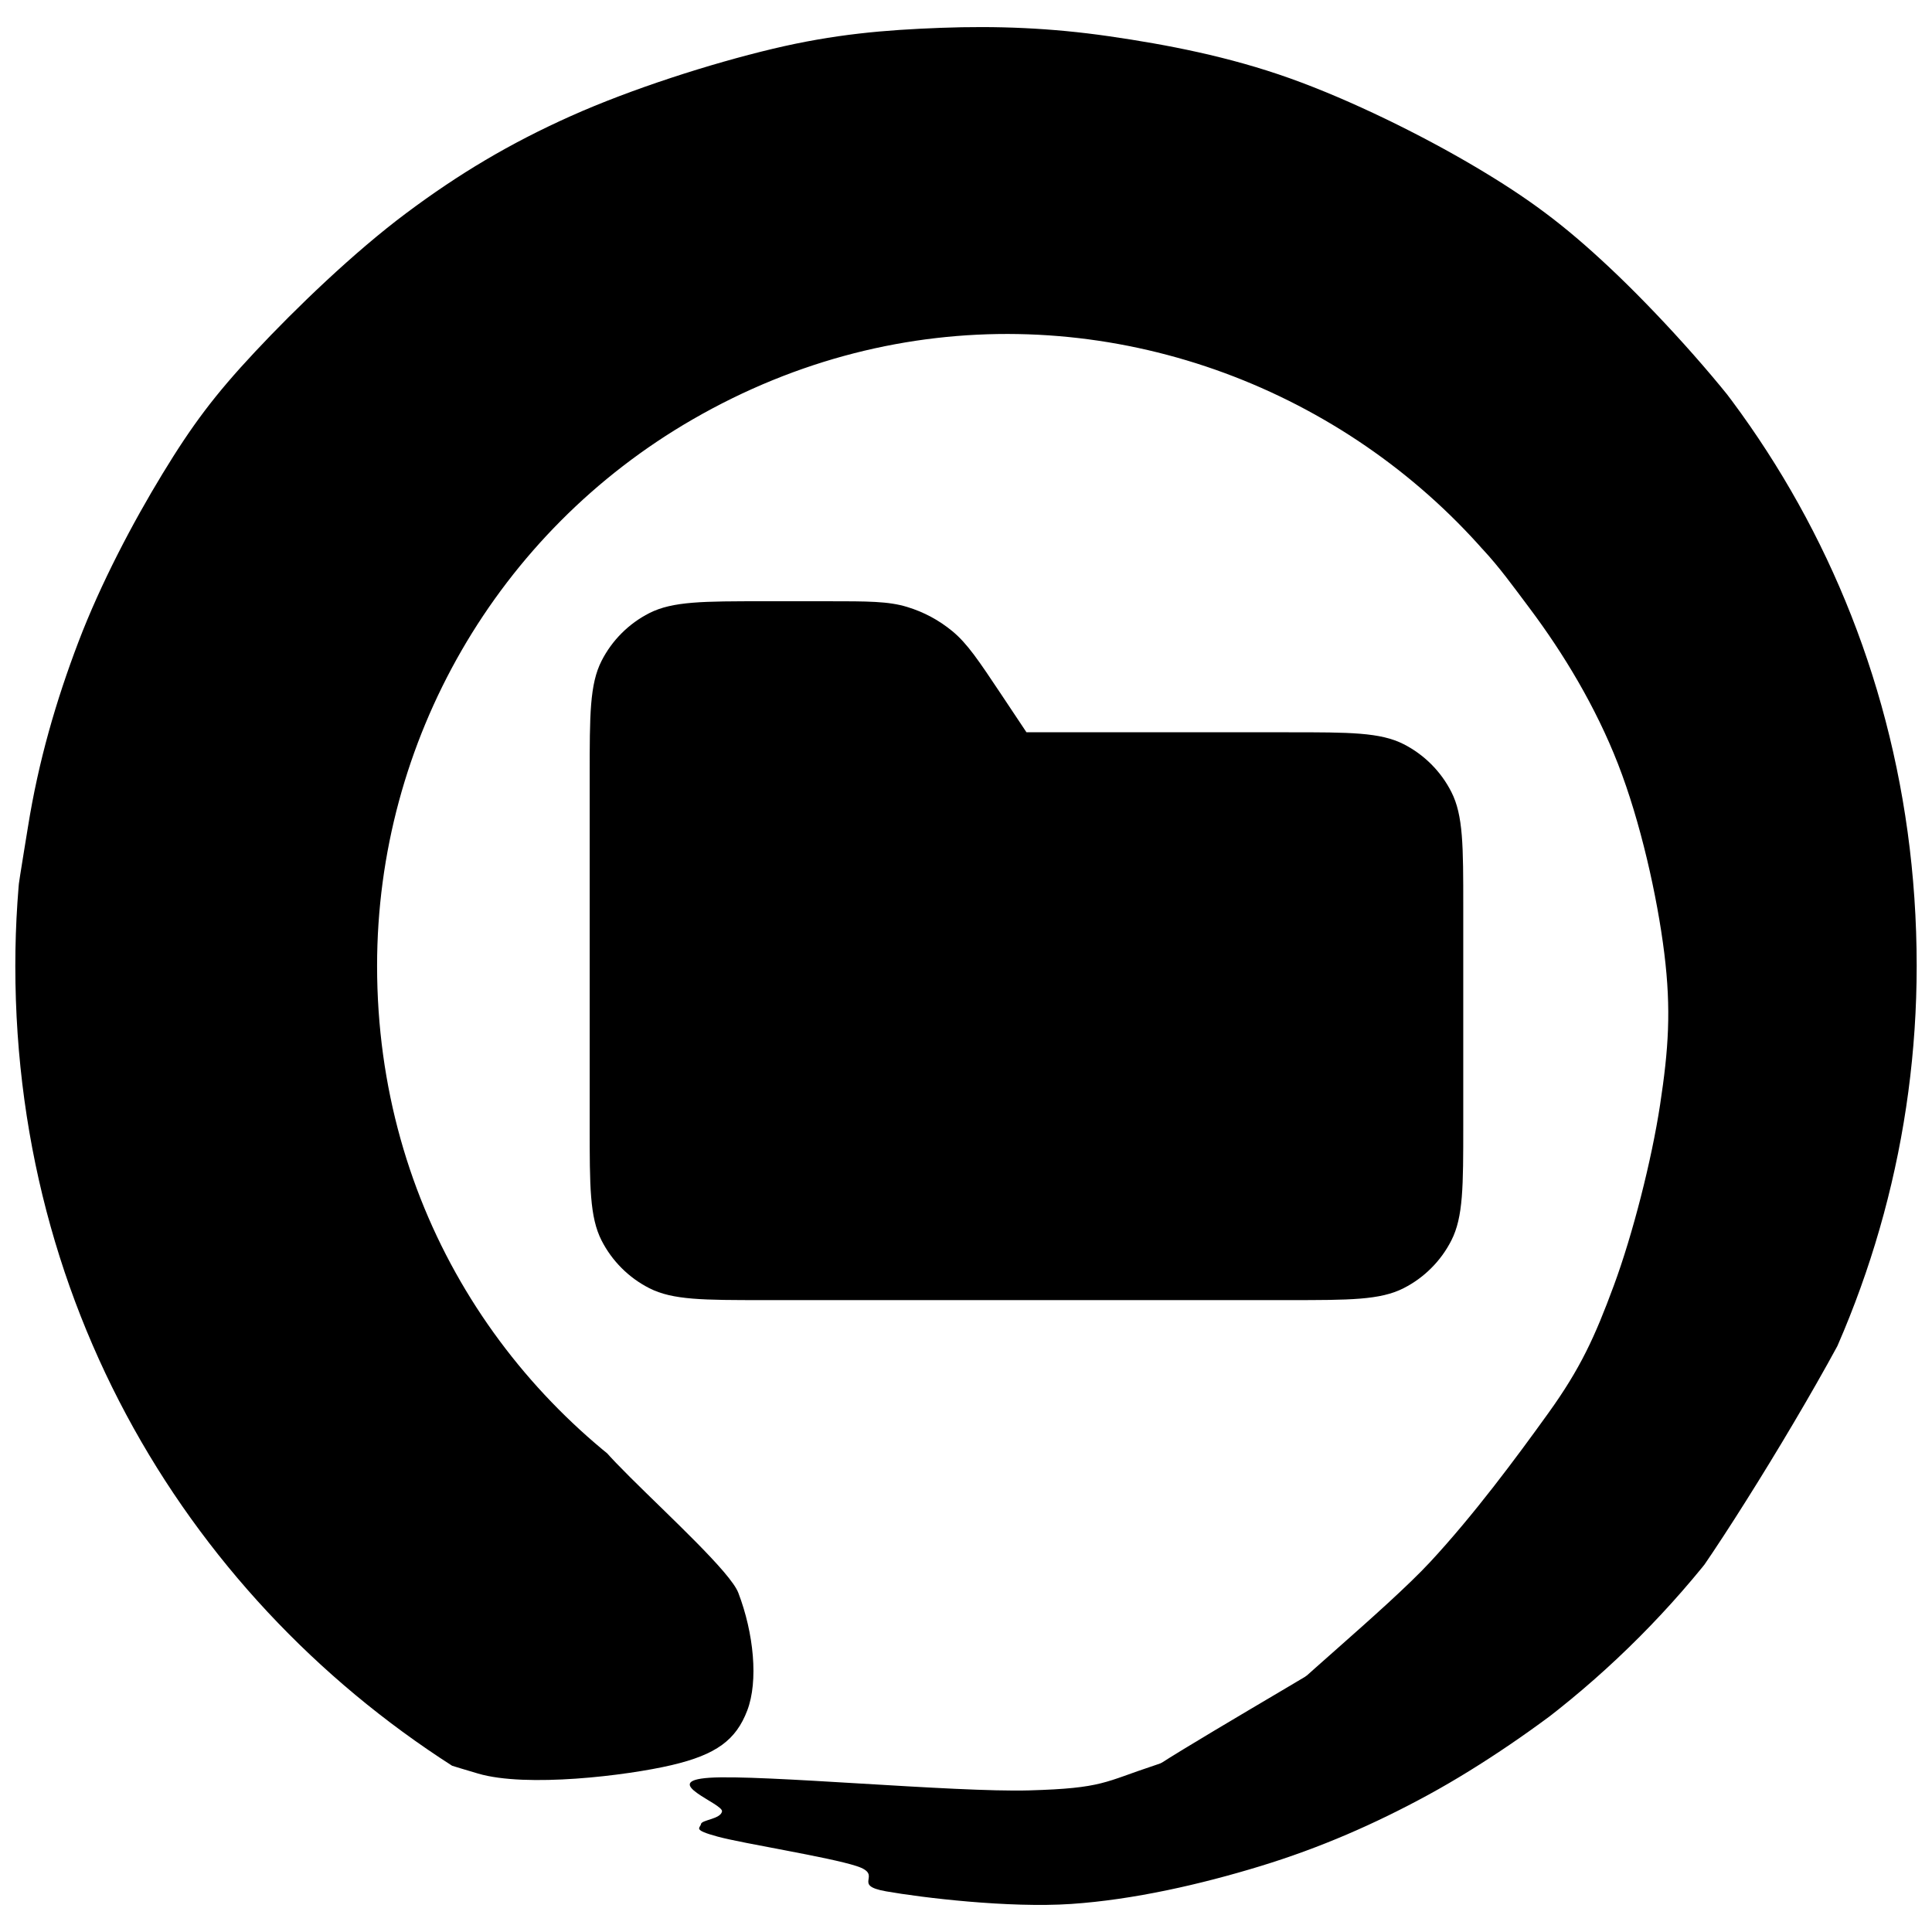
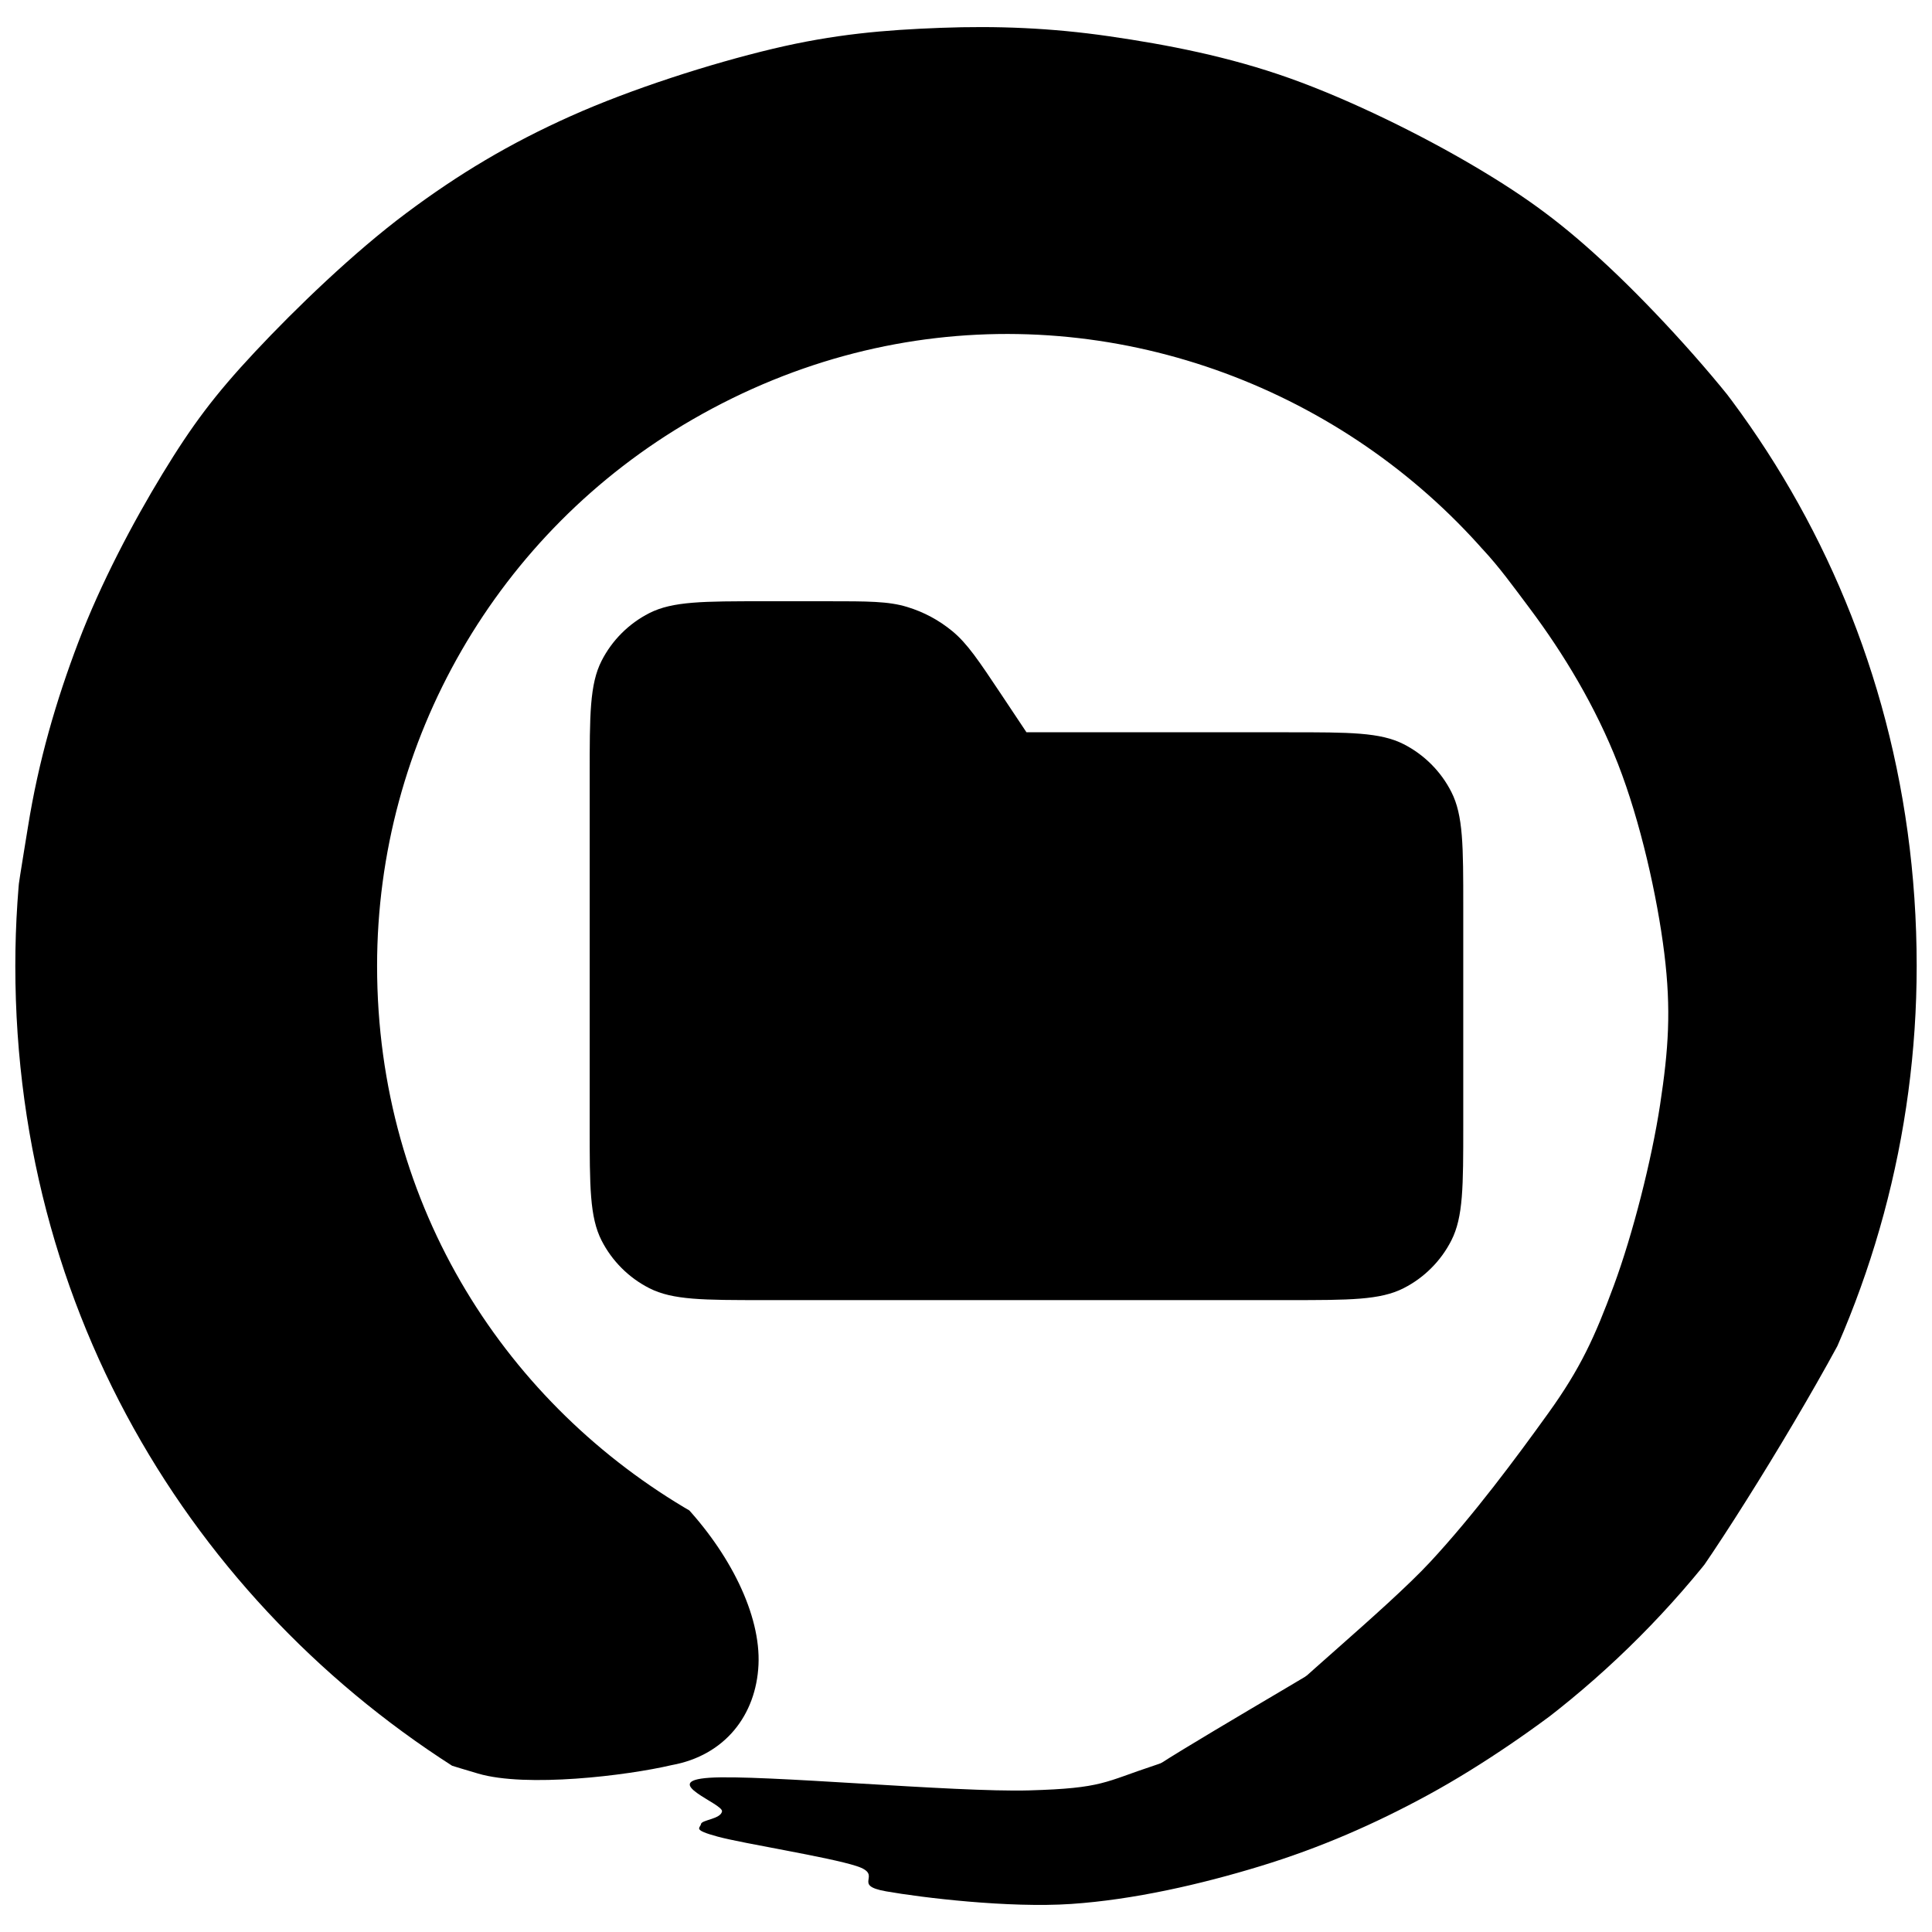
<svg xmlns="http://www.w3.org/2000/svg" width="1080" zoomAndPan="magnify" viewBox="0 0 810 810" height="1080" preserveAspectRatio="xMidYMid meet" version="1.0">
  <defs>
    <clipPath id="f44ef818a8">
      <path d="M 6 11 L 804 11 L 804 799 L 6 799 Z M 6 11 " clip-rule="nonzero" />
    </clipPath>
    <clipPath id="644b2689da">
      <path d="M 6.422 404.957 C 6.422 711.781 338.57 903.547 604.289 750.137 C 727.609 678.938 803.578 547.355 803.578 404.957 C 803.578 98.129 471.43 -93.637 205.711 59.777 C 82.387 130.977 6.422 262.559 6.422 404.957 Z M 158.094 404.957 C 158.094 608.602 378.547 735.879 554.906 634.059 C 636.758 586.805 687.18 499.469 687.18 404.957 C 687.18 201.312 466.727 74.031 290.367 175.855 C 208.512 223.109 158.094 310.445 158.094 404.957 Z M 158.094 404.957 " clip-rule="evenodd" />
    </clipPath>
  </defs>
  <g clip-path="url(#f44ef818a8)">
    <g clip-path="url(#644b2689da)">
-       <path fill="#000000" d="M 394.418 11.668 C 417.926 10.789 440.57 11.668 464.961 15.195 C 489.355 18.723 515.227 23.715 540.797 32.832 C 566.371 41.949 596.055 56.641 618.398 69.867 C 640.742 83.098 655.434 93.977 674.832 112.195 C 694.234 130.414 718.926 157.469 734.797 179.211 C 750.668 200.957 760.07 220.359 770.07 242.703 C 780.07 265.047 788.887 287.375 794.762 313.25 C 800.633 339.121 804.762 370.566 805.344 397.902 C 805.926 425.238 802.395 452.875 798.289 477.266 C 794.176 501.656 795.344 513.418 780.652 544.281 C 765.961 575.145 729.508 635.109 710.109 662.445 C 690.707 689.781 682.773 693.309 664.254 708.301 C 645.734 723.289 621.625 740.043 599 752.391 C 576.371 764.734 553.445 774.734 528.453 782.371 C 503.465 790.008 475.246 796.48 449.09 798.242 C 422.938 800.008 386.48 795.598 371.492 792.953 C 356.5 790.309 370.91 786.199 359.145 782.371 C 347.383 778.543 311.828 772.973 300.945 770.027 C 290.062 767.082 293.594 766.5 293.891 764.734 C 294.191 762.973 302.129 762.672 302.711 759.445 C 303.293 756.219 275.957 746.801 297.418 745.336 C 318.883 743.871 400.293 751.508 431.453 750.629 C 462.617 749.742 462.902 747.102 484.363 740.043 C 505.824 732.988 538.453 720.062 560.199 708.301 C 581.945 696.535 597.234 685.375 614.871 669.5 C 632.508 653.629 651.906 632.164 666.016 613.066 C 680.125 593.965 690.707 574.566 699.527 554.863 C 708.34 535.164 714.816 512.836 718.926 494.902 C 723.035 476.965 726.863 441.109 724.215 447.285 C 721.57 453.457 720.891 498.68 710.008 525.719 C 699.125 552.754 685.125 588.258 666.605 611.766 C 648.09 635.273 606.973 676.219 585.809 691.207 C 564.645 706.199 535.441 717.898 536.023 714.371 C 536.605 710.844 581.312 674.582 599.598 654.883 C 617.883 635.184 635.633 611.258 649.16 592.438 C 662.688 573.621 668.66 560.457 676.598 538.992 C 684.535 517.527 692.469 486.383 696 463.156 C 699.527 439.93 700.707 423.473 697.762 399.664 C 694.816 375.855 687.762 344.41 678.359 320.301 C 668.961 296.195 655.434 273.867 641.324 255.047 C 627.219 236.23 618.699 223.602 593.707 207.43 C 568.719 191.258 516.406 167.449 491.418 158.051 C 466.426 148.648 464.664 151.297 443.801 150.992 C 422.938 150.695 394.418 148.648 366.199 156.285 C 337.98 163.922 301.527 177.449 274.492 196.848 C 247.453 216.25 220.402 248.574 203.945 272.684 C 187.492 296.793 181.02 313.25 175.73 341.469 C 170.438 369.684 166.91 409.949 172.203 441.992 C 177.492 474.039 189.84 505.484 207.473 533.699 C 225.109 561.918 333.461 646.766 270.691 610.617 C 207.926 574.473 303.039 650.816 309.539 667.777 C 316.035 684.738 318 704.773 313.293 717.117 C 308.586 729.465 300.363 735.637 281.547 740.043 C 262.73 744.453 220.664 749.543 200.422 743.57 C 180.176 737.602 164.984 732.758 149.273 724.172 C 133.562 715.586 127.531 712.707 108.711 687.137 C 89.895 661.562 53.457 612.766 36.402 570.738 C 19.348 528.711 10.531 472.273 6.422 434.938 C 2.312 397.602 7.305 374.391 11.711 346.758 C 16.121 319.121 23.477 293.848 32.875 269.156 C 42.277 244.465 55.801 218.895 68.148 198.613 C 80.496 178.332 89.895 165.684 106.949 147.469 C 124.004 129.25 148.391 105.723 170.438 89.27 C 192.484 72.812 213.648 60.168 239.219 48.707 C 264.793 37.242 298 26.66 323.875 20.488 C 349.746 14.312 370.91 12.551 394.418 11.668 " fill-opacity="1" fill-rule="evenodd" />
+       <path fill="#000000" d="M 394.418 11.668 C 417.926 10.789 440.57 11.668 464.961 15.195 C 489.355 18.723 515.227 23.715 540.797 32.832 C 566.371 41.949 596.055 56.641 618.398 69.867 C 640.742 83.098 655.434 93.977 674.832 112.195 C 694.234 130.414 718.926 157.469 734.797 179.211 C 750.668 200.957 760.07 220.359 770.07 242.703 C 780.07 265.047 788.887 287.375 794.762 313.25 C 800.633 339.121 804.762 370.566 805.344 397.902 C 805.926 425.238 802.395 452.875 798.289 477.266 C 794.176 501.656 795.344 513.418 780.652 544.281 C 765.961 575.145 729.508 635.109 710.109 662.445 C 690.707 689.781 682.773 693.309 664.254 708.301 C 645.734 723.289 621.625 740.043 599 752.391 C 576.371 764.734 553.445 774.734 528.453 782.371 C 503.465 790.008 475.246 796.48 449.09 798.242 C 422.938 800.008 386.48 795.598 371.492 792.953 C 356.5 790.309 370.91 786.199 359.145 782.371 C 347.383 778.543 311.828 772.973 300.945 770.027 C 290.062 767.082 293.594 766.5 293.891 764.734 C 294.191 762.973 302.129 762.672 302.711 759.445 C 303.293 756.219 275.957 746.801 297.418 745.336 C 318.883 743.871 400.293 751.508 431.453 750.629 C 462.617 749.742 462.902 747.102 484.363 740.043 C 505.824 732.988 538.453 720.062 560.199 708.301 C 581.945 696.535 597.234 685.375 614.871 669.5 C 632.508 653.629 651.906 632.164 666.016 613.066 C 680.125 593.965 690.707 574.566 699.527 554.863 C 708.34 535.164 714.816 512.836 718.926 494.902 C 723.035 476.965 726.863 441.109 724.215 447.285 C 721.57 453.457 720.891 498.68 710.008 525.719 C 699.125 552.754 685.125 588.258 666.605 611.766 C 648.09 635.273 606.973 676.219 585.809 691.207 C 564.645 706.199 535.441 717.898 536.023 714.371 C 536.605 710.844 581.312 674.582 599.598 654.883 C 617.883 635.184 635.633 611.258 649.16 592.438 C 662.688 573.621 668.66 560.457 676.598 538.992 C 684.535 517.527 692.469 486.383 696 463.156 C 699.527 439.93 700.707 423.473 697.762 399.664 C 694.816 375.855 687.762 344.41 678.359 320.301 C 668.961 296.195 655.434 273.867 641.324 255.047 C 627.219 236.23 618.699 223.602 593.707 207.43 C 568.719 191.258 516.406 167.449 491.418 158.051 C 466.426 148.648 464.664 151.297 443.801 150.992 C 422.938 150.695 394.418 148.648 366.199 156.285 C 337.98 163.922 301.527 177.449 274.492 196.848 C 247.453 216.25 220.402 248.574 203.945 272.684 C 187.492 296.793 181.02 313.25 175.73 341.469 C 170.438 369.684 166.91 409.949 172.203 441.992 C 177.492 474.039 189.84 505.484 207.473 533.699 C 228 566 257 600 286 630 C 306 651 319 677 318 698 C 317 719 304 736 281.547 740.043 C 262.73 744.453 220.664 749.543 200.422 743.57 C 180.176 737.602 164.984 732.758 149.273 724.172 C 133.562 715.586 127.531 712.707 108.711 687.137 C 89.895 661.562 53.457 612.766 36.402 570.738 C 19.348 528.711 10.531 472.273 6.422 434.938 C 2.312 397.602 7.305 374.391 11.711 346.758 C 16.121 319.121 23.477 293.848 32.875 269.156 C 42.277 244.465 55.801 218.895 68.148 198.613 C 80.496 178.332 89.895 165.684 106.949 147.469 C 124.004 129.25 148.391 105.723 170.438 89.27 C 192.484 72.812 213.648 60.168 239.219 48.707 C 264.793 37.242 298 26.66 323.875 20.488 C 349.746 14.312 370.91 12.551 394.418 11.668 " fill-opacity="1" fill-rule="evenodd" />
    </g>
  </g>
  <path fill="#000000" d="M 727.121 436.59 C 731.27 435.895 737.262 436.191 741.512 437.84 C 745.688 439.465 749.875 443.105 752.461 446.289 C 754.766 449.125 756.117 452.414 756.84 455.672 C 757.555 458.883 757.715 461.762 756.84 465.684 C 755.68 470.902 750.73 476.645 748.707 484.453 C 746.121 494.43 746.258 510.641 744.328 521.988 C 742.613 532.09 740.684 542.441 738.07 549.52 C 736.082 554.906 733.488 555.793 731.191 562.031 C 727.449 572.188 724.031 598.418 719.93 608.953 C 717.262 615.801 713.594 620.512 711.48 623.031 C 710.336 624.402 709.871 624.094 708.664 625.223 C 706.742 627.023 702.773 631.867 700.848 633.668 C 699.641 634.797 699.262 634.422 698.031 635.859 C 695.559 638.742 692.375 648.012 687.082 653.062 C 681.008 658.863 668.43 661.883 662.367 667.766 C 657.031 672.949 655.734 680.906 651.418 685.598 C 647.488 689.871 640.156 693.223 637.969 695.293 C 636.91 696.297 637.648 696.41 636.402 697.484 C 633.219 700.234 618.941 710.109 612.629 712.5 C 608.34 714.125 605.504 714.145 601.992 713.75 C 598.41 713.348 594.387 711.801 591.359 709.996 C 588.5 708.297 586.012 705.859 584.164 703.43 C 582.422 701.141 581.152 698.766 580.41 695.918 C 579.59 692.789 578.695 689.258 579.785 685.285 C 581.207 680.078 586.34 671.801 590.73 667.453 C 594.629 663.59 601.348 661.922 604.184 659.633 C 606.027 658.145 606.117 656.961 607.625 655.566 C 609.477 653.852 613.414 652.602 614.82 650.25 C 616.219 647.906 614.77 644.469 616.07 641.488 C 617.625 637.926 620.059 634.02 624.516 630.539 C 630.668 625.738 647.543 621.824 652.359 617.09 C 655.438 614.062 654.266 610.609 656.113 607.703 C 658.059 604.641 661.551 601.445 663.934 599.258 C 665.852 597.496 667.375 597.859 669.25 595.191 C 672.66 590.344 678.125 576.41 680.512 567.664 C 682.656 559.809 681.426 551.254 683.641 545.141 C 685.512 539.973 689.484 539.438 691.773 532.625 C 695.781 520.699 695.977 487.129 699.906 472.562 C 702.652 462.402 706.5 455.562 709.918 450.039 C 712.48 445.902 714.766 443.234 717.738 440.969 C 720.543 438.832 723.496 437.199 727.121 436.59 Z M 727.121 436.59 " fill-opacity="1" fill-rule="evenodd" />
  <path fill="#000000" d="M 579.695 675.895 C 585.539 675.293 590.492 675.898 594.629 677.469 C 598.309 678.867 601.227 680.844 603.664 684.148 C 606.586 688.105 609.707 695.465 609.949 700.648 C 610.172 705.363 607.984 710.414 606.02 714.008 C 604.301 717.156 603.367 718.953 599.34 721.473 C 592.391 725.828 571.41 732.836 562.41 734.832 C 556.559 736.133 553.531 736.836 549.051 735.621 C 543.98 734.238 537.062 730.188 533.727 725.797 C 530.527 721.582 490.5 739.035 485.629 741.328 C 463.273 751.852 548.32 702.641 553.309 699.258 C 558.328 695.855 583.609 673.211 589.84 670.621 C 597.289 667.527 572.215 676.668 579.695 675.895 Z M 579.695 675.895 " fill-opacity="1" fill-rule="evenodd" />
  <path fill="#000000" d="M 247.227 325.324 C 247.227 299.688 247.227 286.867 252.207 277.07 C 254.402 272.762 257.211 268.898 260.629 265.477 C 264.051 262.059 267.914 259.25 272.223 257.055 C 282.02 252.074 294.84 252.074 320.477 252.074 L 346.684 252.074 C 363.898 252.074 372.484 252.074 380.285 254.457 C 387.262 256.57 393.566 259.941 399.203 264.562 C 405.52 269.746 410.281 276.906 419.824 291.207 L 430.352 307.012 L 540.227 307.012 C 565.863 307.012 578.684 307.012 588.48 311.992 C 592.785 314.191 596.648 317 600.066 320.418 C 603.48 323.836 606.285 327.699 608.477 332.008 C 613.477 341.805 613.477 354.625 613.477 380.262 L 613.477 471.824 C 613.477 497.461 613.477 510.281 608.477 520.078 C 606.285 524.383 603.48 528.242 600.062 531.66 C 596.645 535.078 592.785 537.883 588.48 540.074 C 578.684 545.074 565.863 545.074 540.227 545.074 L 320.477 545.074 C 294.84 545.074 282.02 545.074 272.223 540.074 C 267.918 537.883 264.051 535.078 260.633 531.66 C 257.215 528.246 254.406 524.383 252.207 520.078 C 247.227 510.281 247.227 497.461 247.227 471.824 Z M 247.227 325.324 " fill-opacity="1" fill-rule="nonzero" />
</svg>
